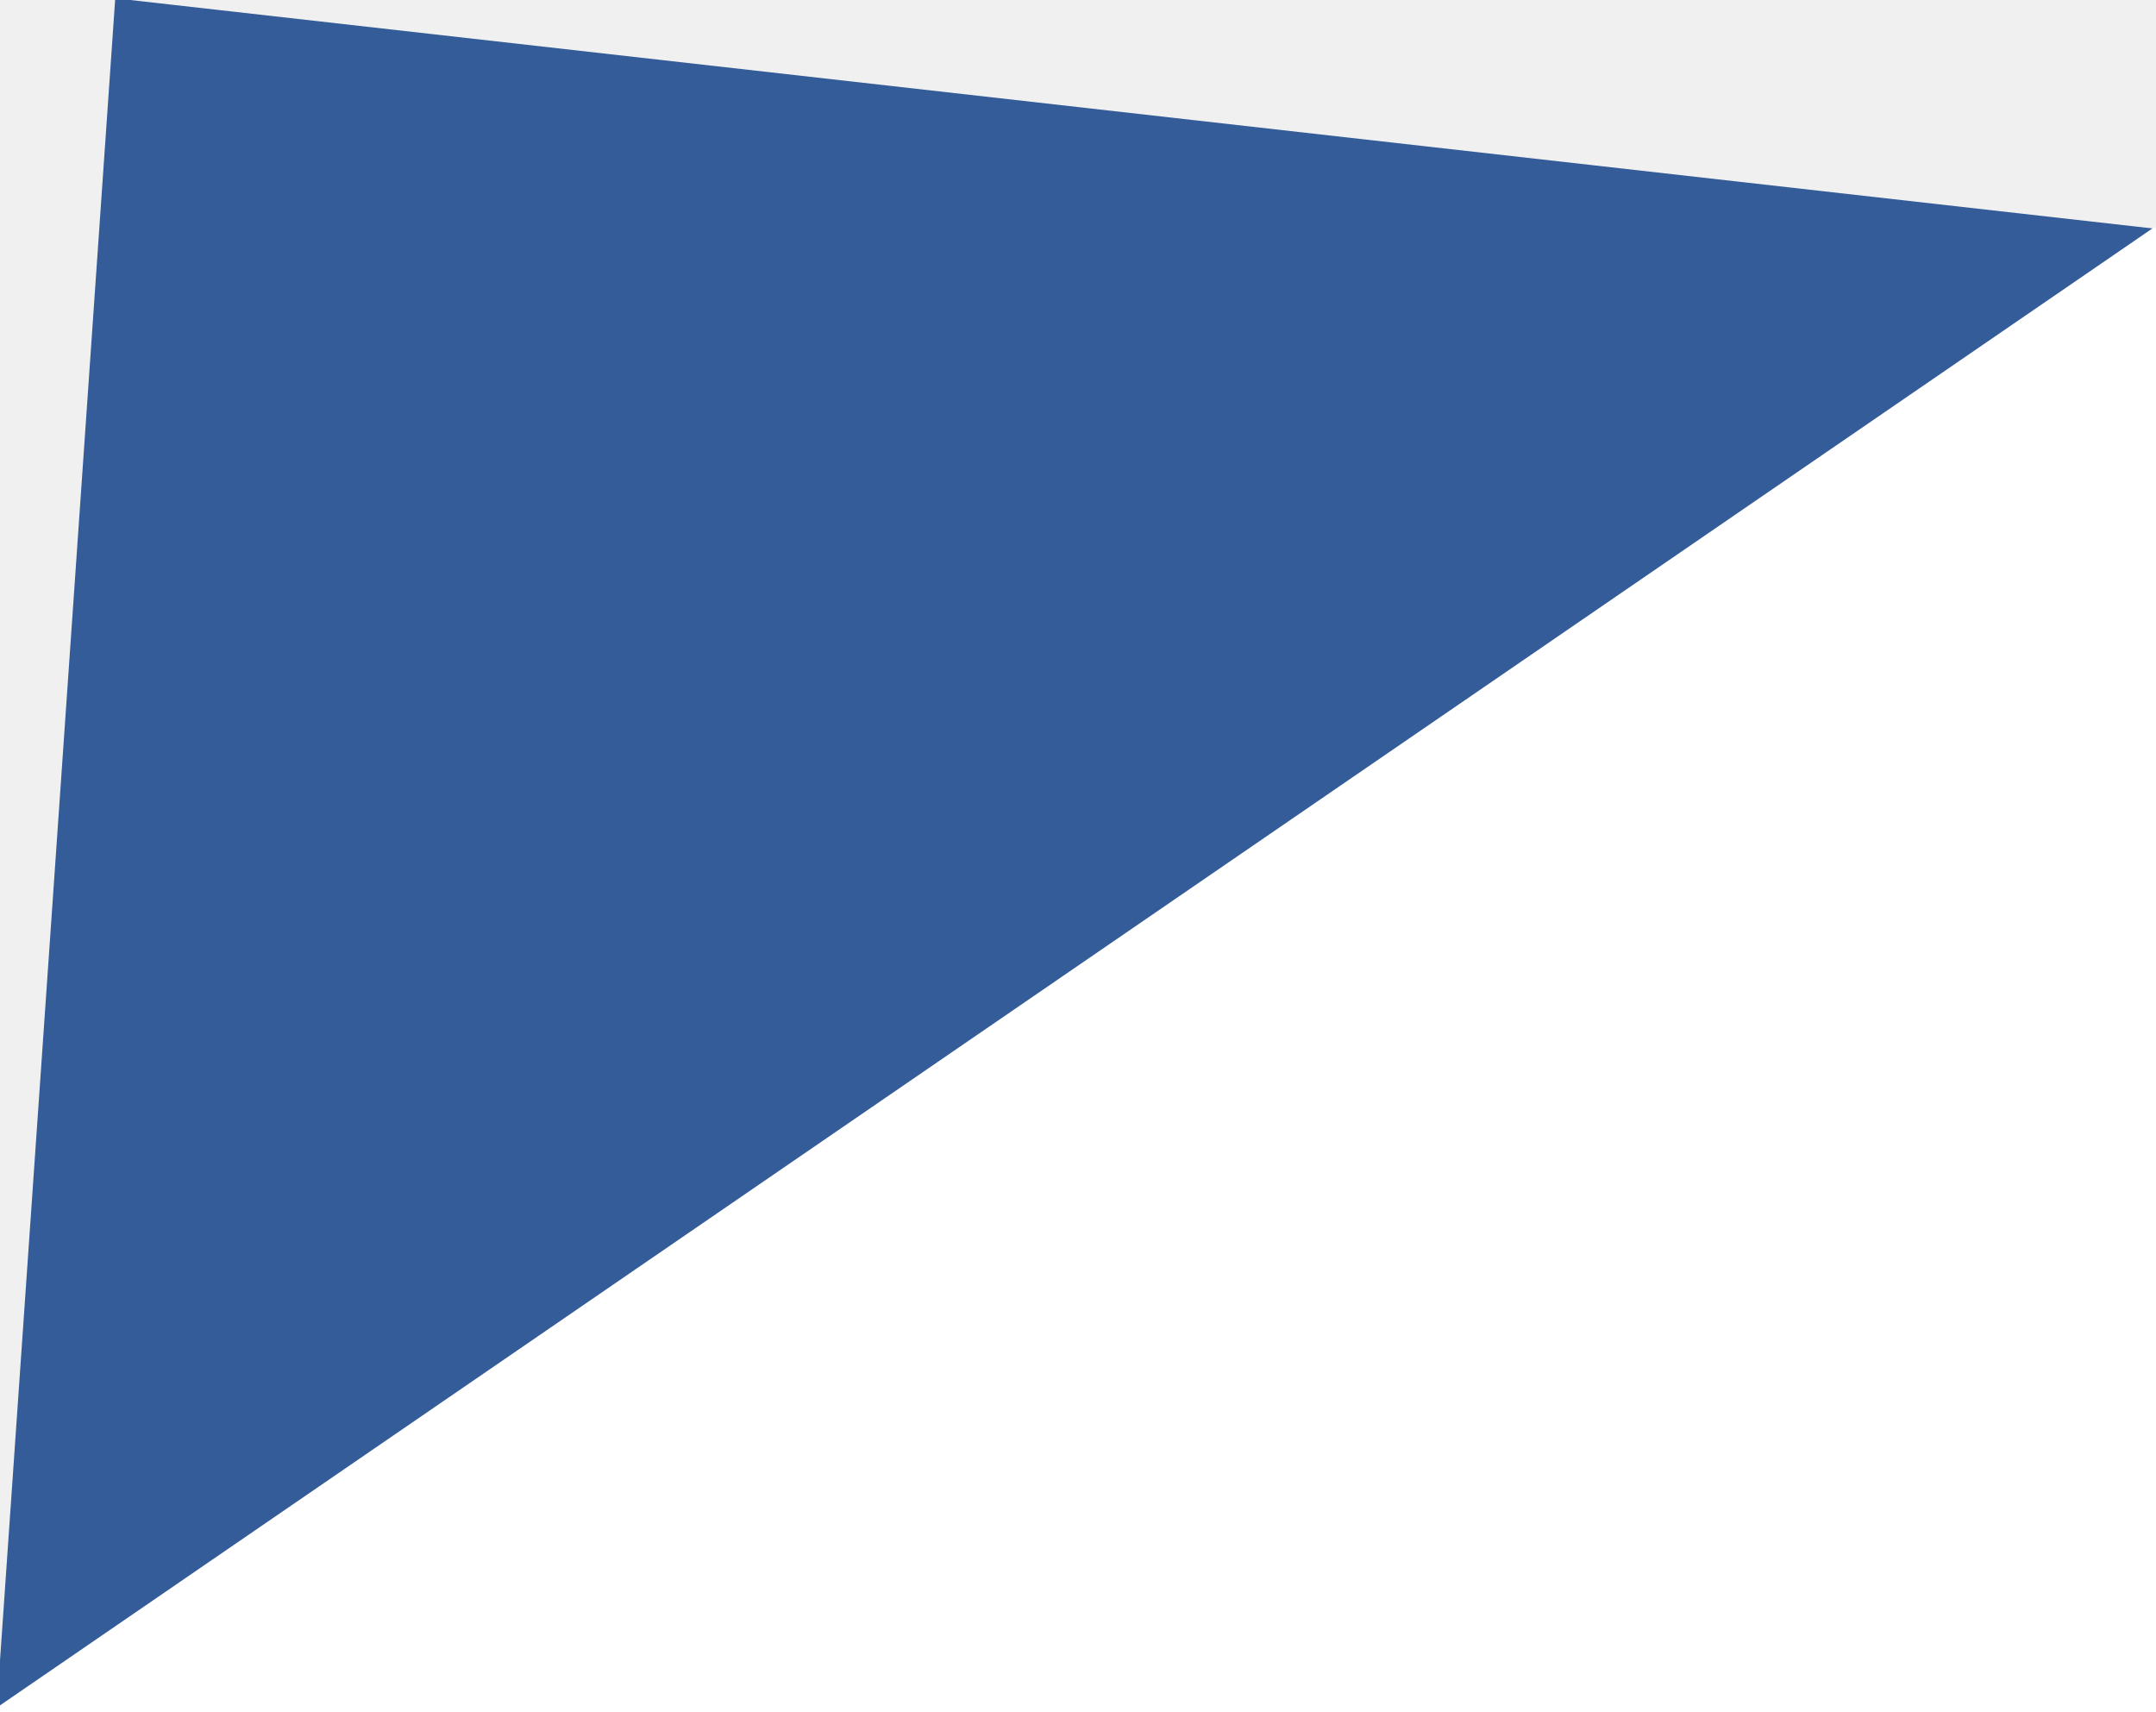
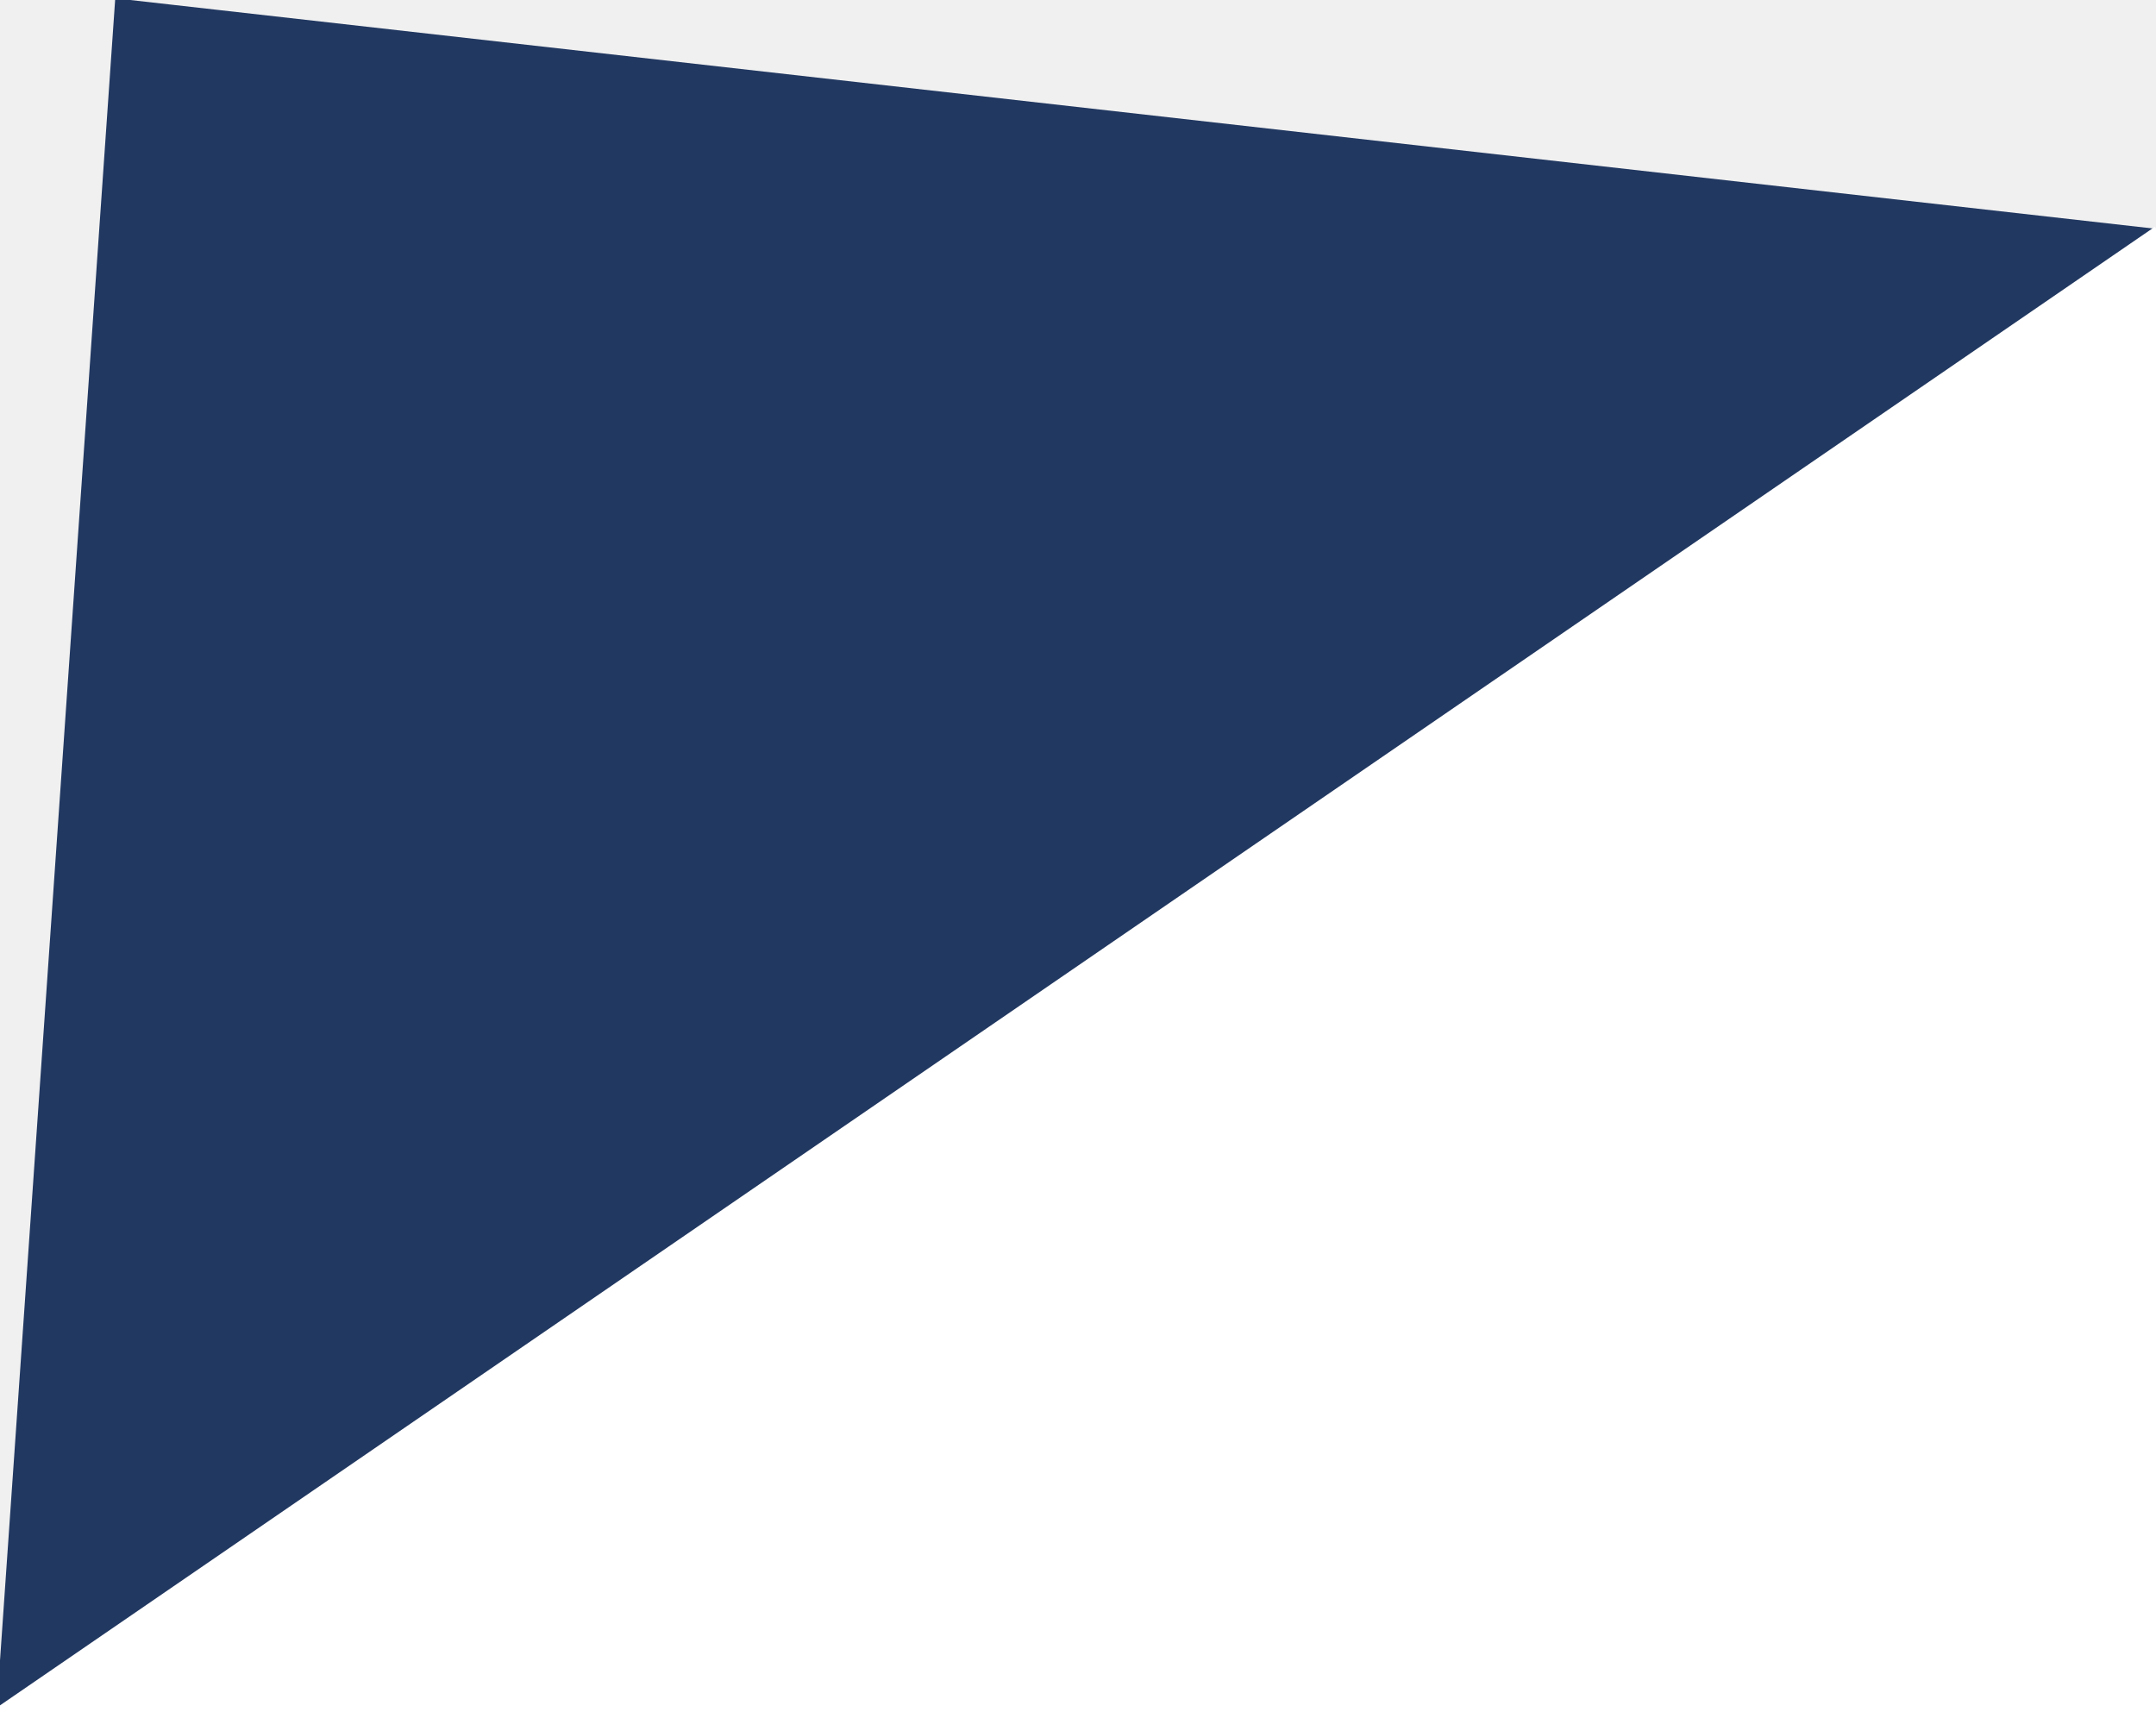
<svg xmlns="http://www.w3.org/2000/svg" version="1.1" id="Layer_1" x="0px" y="0px" viewBox="0 0 199 158" style="enable-background:new 0 0 199 158;" xml:space="preserve">
  <style type="text/css">
- 	.st0{fill:#335C99;stroke:#335C99;stroke-linecap:round;stroke-miterlimit:10;}
+ 	.st0{fill:#213861;stroke:#213861;stroke-linecap:round;stroke-miterlimit:10;}
	.st1{fill:#FFFFFF;stroke:#FFFFFF;stroke-linecap:round;stroke-miterlimit:10;}
</style>
  <polygon id="XMLID_2_" class="st0" points="11.1,0.4 0.2,157.6 198.8,21.6 " />
  <polygon id="XMLID_3_" class="st1" points="0,158 198.8,21.6 282,114.7 265.3,238.7 -14,196.7 " />
</svg>
